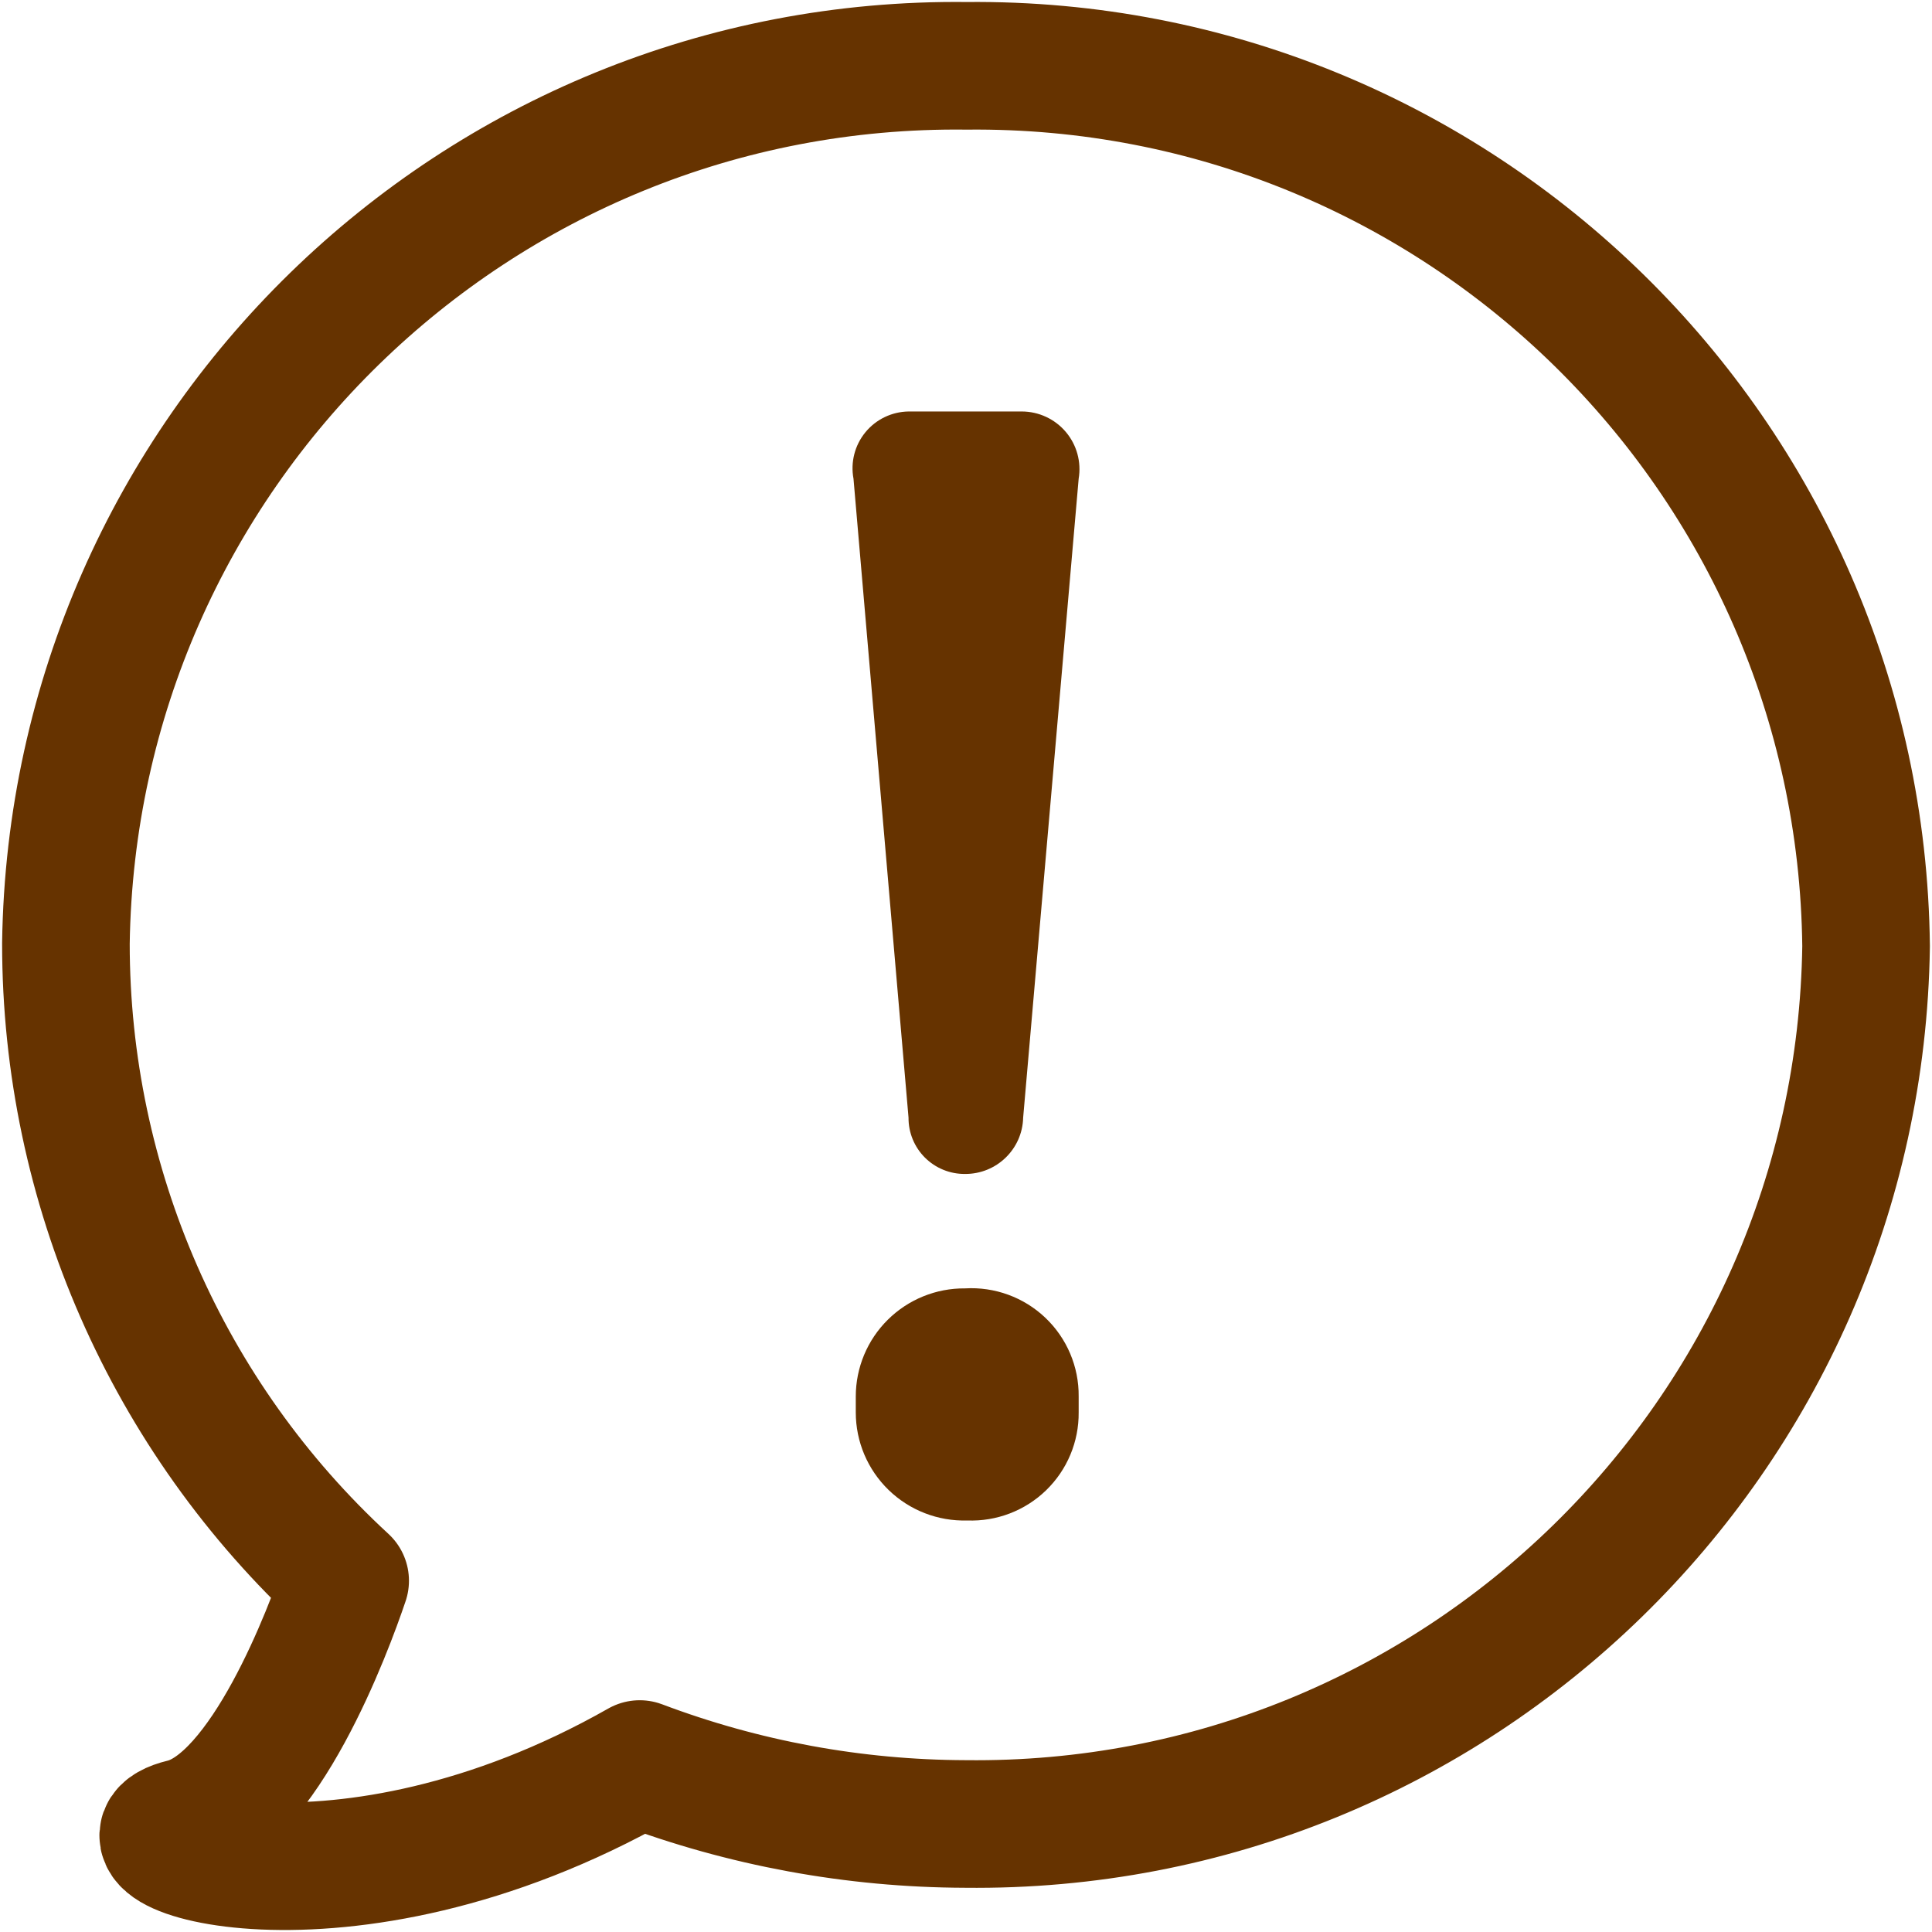
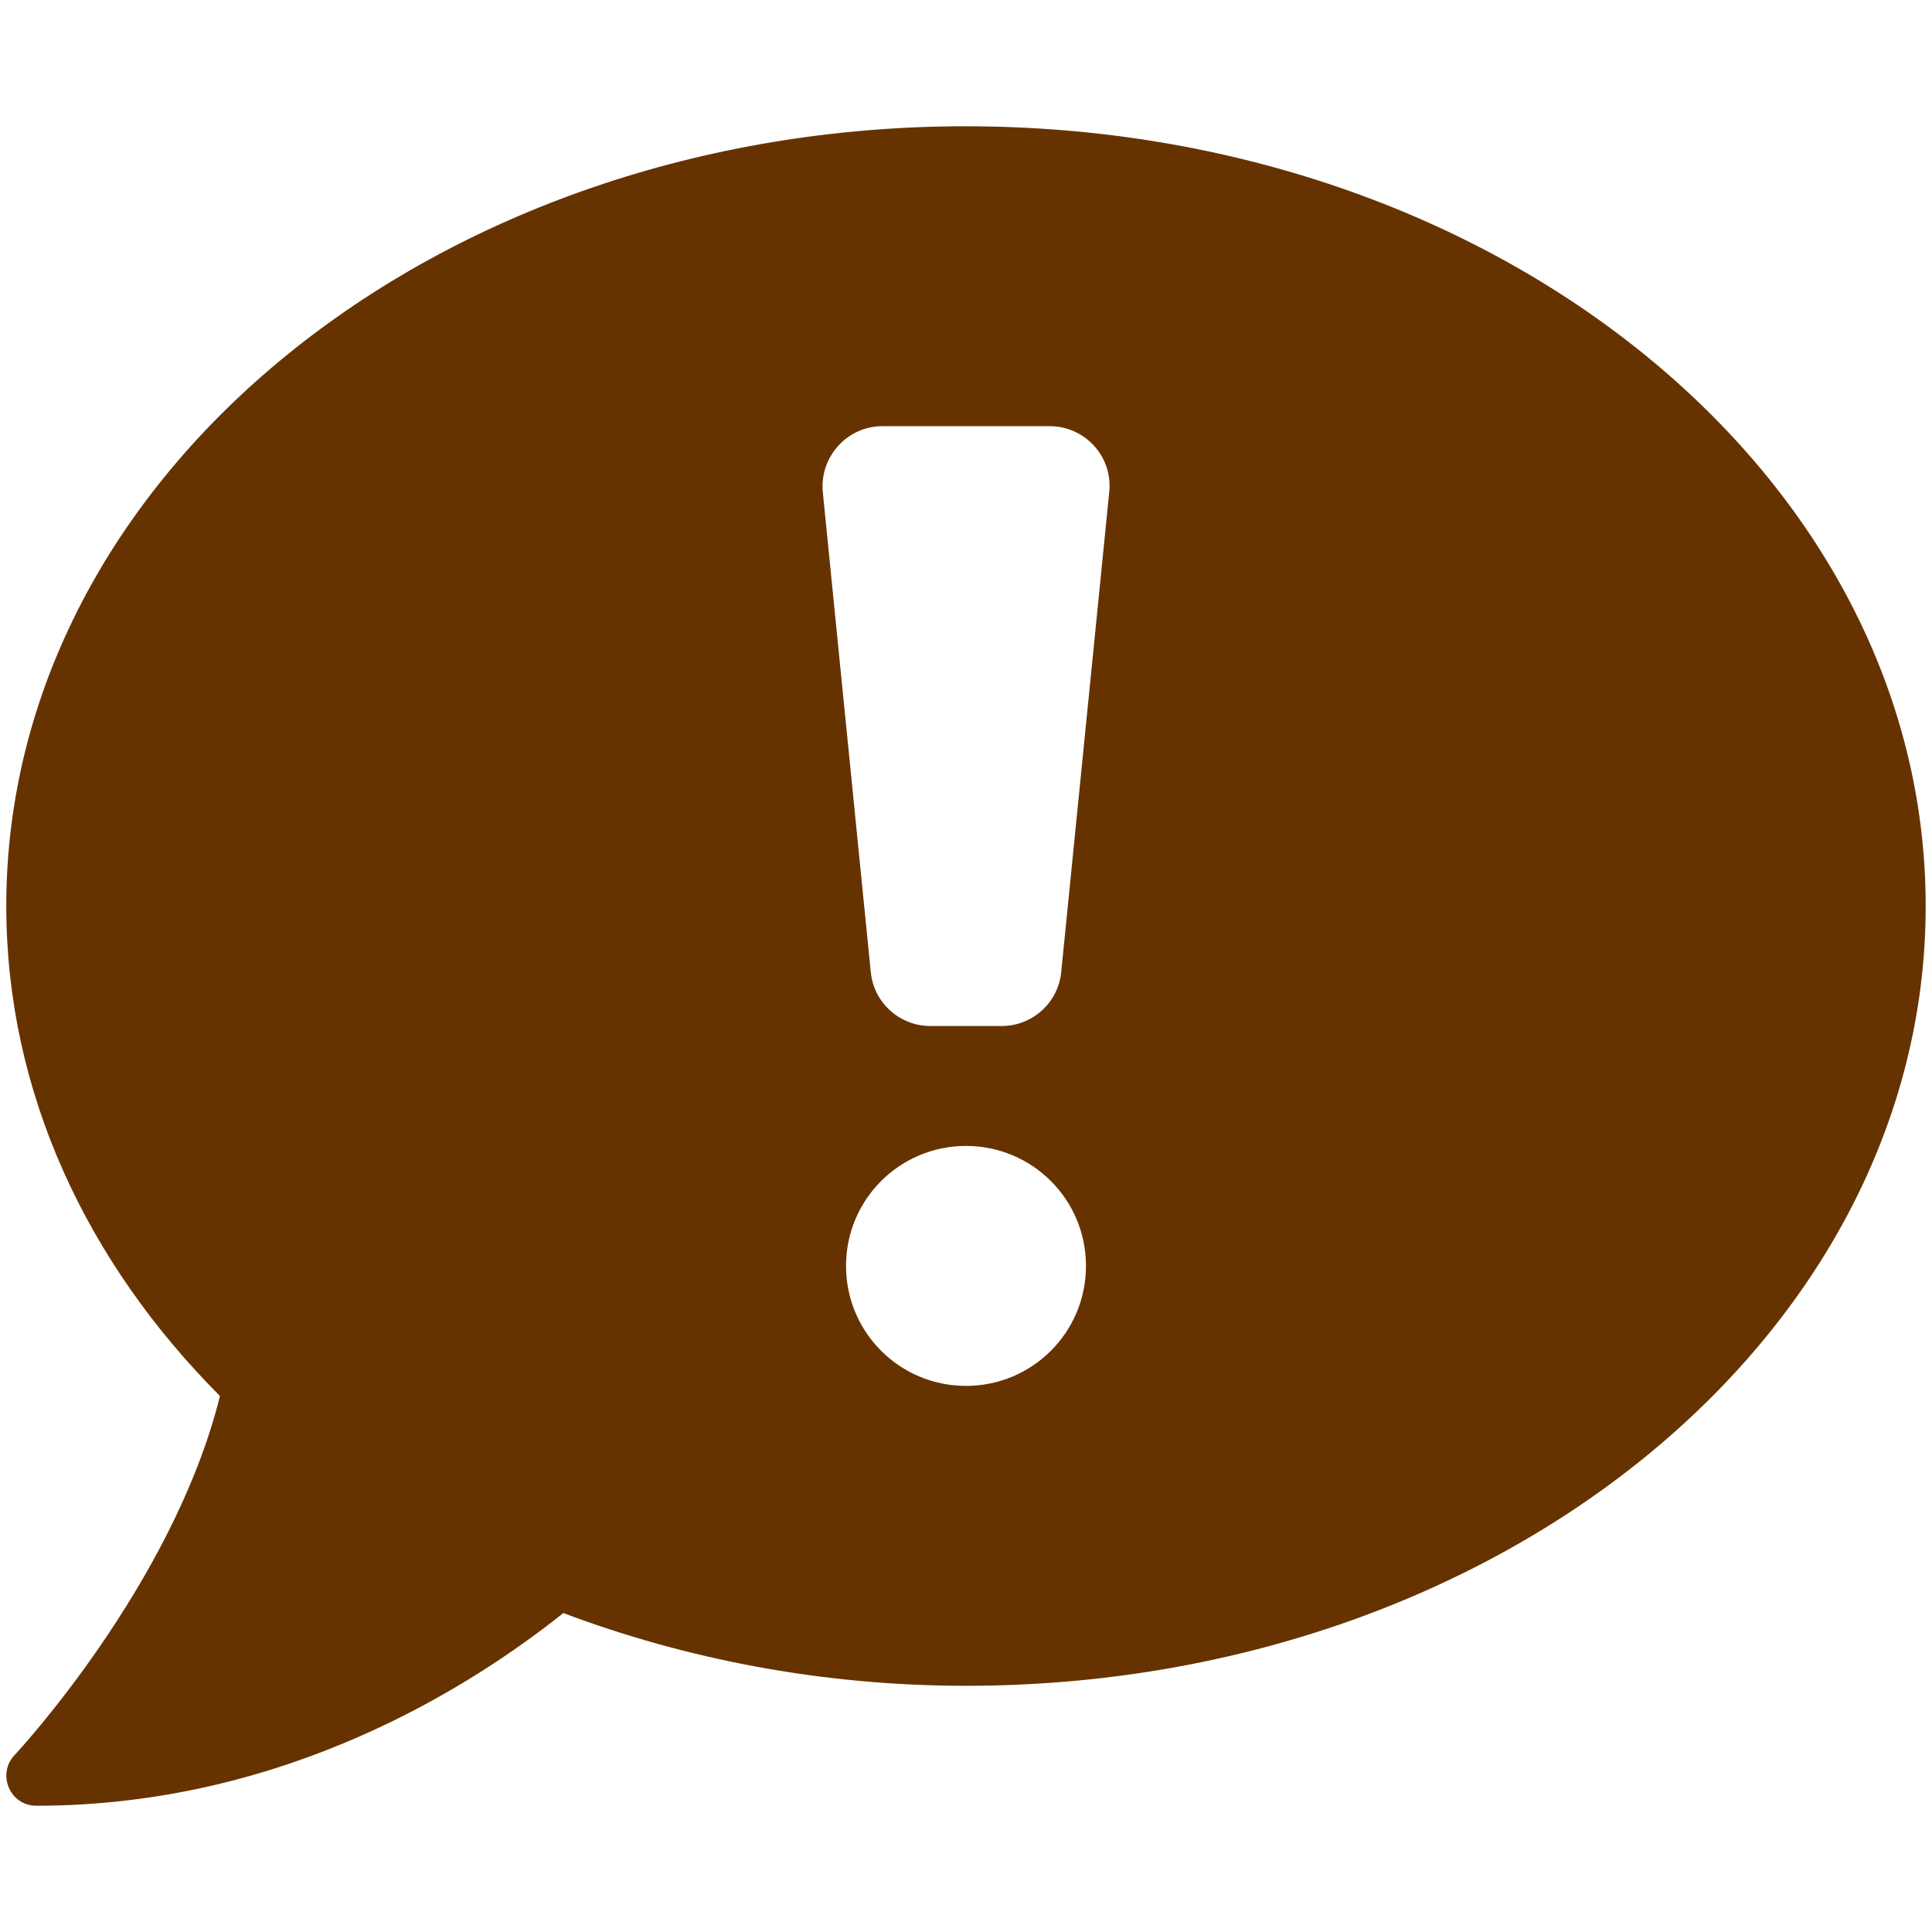
<svg xmlns="http://www.w3.org/2000/svg" version="1.1" viewBox="0 0 60 60" data-name="Layer 1" id="Layer_1">
  <defs id="defs4">
-     <style id="style2">.cls-1{fill:none;stroke:#630;stroke-linecap:round;stroke-linejoin:round;stroke-width:2.5px;}.cls-2{fill:#630;}</style>
+     <style id="style2">.cls-1{fill:#630;}.cls-2{fill:none;stroke:#630;stroke-linecap:round;stroke-linejoin:round;stroke-width:2.5px;}</style>
  </defs>
-   <path style="stroke-width:3.963;stroke-miterlimit:4;stroke-dasharray:none" id="path8" d="M 30.021,2.044 A 27.652,27.65 0 0 0 2.047,29.302 26.911,26.909 0 0 0 10.719,49.092 c -0.504,1.496 -2.504,6.895 -5.035,7.51 -2.895,0.699 4.854,3.482 14.183,-1.818 A 28.841,28.839 0 0 0 29.979,56.645 27.652,27.65 0 0 0 57.953,29.386 27.652,27.65 0 0 0 30.021,2.044 Z" class="cls-1" />
-   <path style="fill:#663300;stroke-width:0;stroke-miterlimit:4;stroke-dasharray:none" class="cls-1" d="m 26.506,14.866 a 1.766,1.763 0 0 1 1.709,-2.087 h 3.518 a 1.794,1.791 0 0 1 1.766,2.087 l -1.724,19.843 a 1.794,1.791 0 0 1 -1.808,1.749 1.738,1.735 0 0 1 -1.752,-1.749 z m 3.461,25.146 a 3.334,3.328 0 0 1 3.532,3.357 v 0.494 a 3.334,3.328 0 0 1 -3.461,3.357 3.362,3.357 0 0 1 -3.461,-3.357 v -0.494 a 3.362,3.357 0 0 1 3.391,-3.357 z" id="path8-1" />
+   <path style="overflow:hidden;fill:#663300;stroke-width:0.058;fill-opacity:1" d="m 30,3.921 c -16.462,0 -29.805,10.839 -29.805,24.216 0,5.775 2.491,11.06 6.636,15.217 -1.455,5.868 -6.322,11.095 -6.38,11.153 -0.256,0.268 -0.326,0.664 -0.175,1.013 0.151,0.349 0.477,0.559 0.85,0.559 7.719,0 13.505,-3.702 16.369,-5.984 3.807,1.432 8.033,2.259 12.504,2.259 16.462,0 29.805,-10.839 29.805,-24.216 0,-13.377 -13.342,-24.216 -29.805,-24.216 z m 0,39.119 c -2.061,0 -3.726,-1.665 -3.726,-3.726 0,-2.061 1.665,-3.726 3.726,-3.726 2.061,0 3.726,1.665 3.726,3.726 0,2.061 -1.665,3.726 -3.726,3.726 z m 2.957,-12.853 c -0.093,0.955 -0.896,1.677 -1.851,1.677 h -2.212 c -0.955,0 -1.758,-0.722 -1.851,-1.677 L 25.553,15.284 c -0.105,-1.094 0.757,-2.049 1.851,-2.049 h 5.193 c 1.106,0 1.968,0.955 1.851,2.049 z" id="path2" />
</svg>
